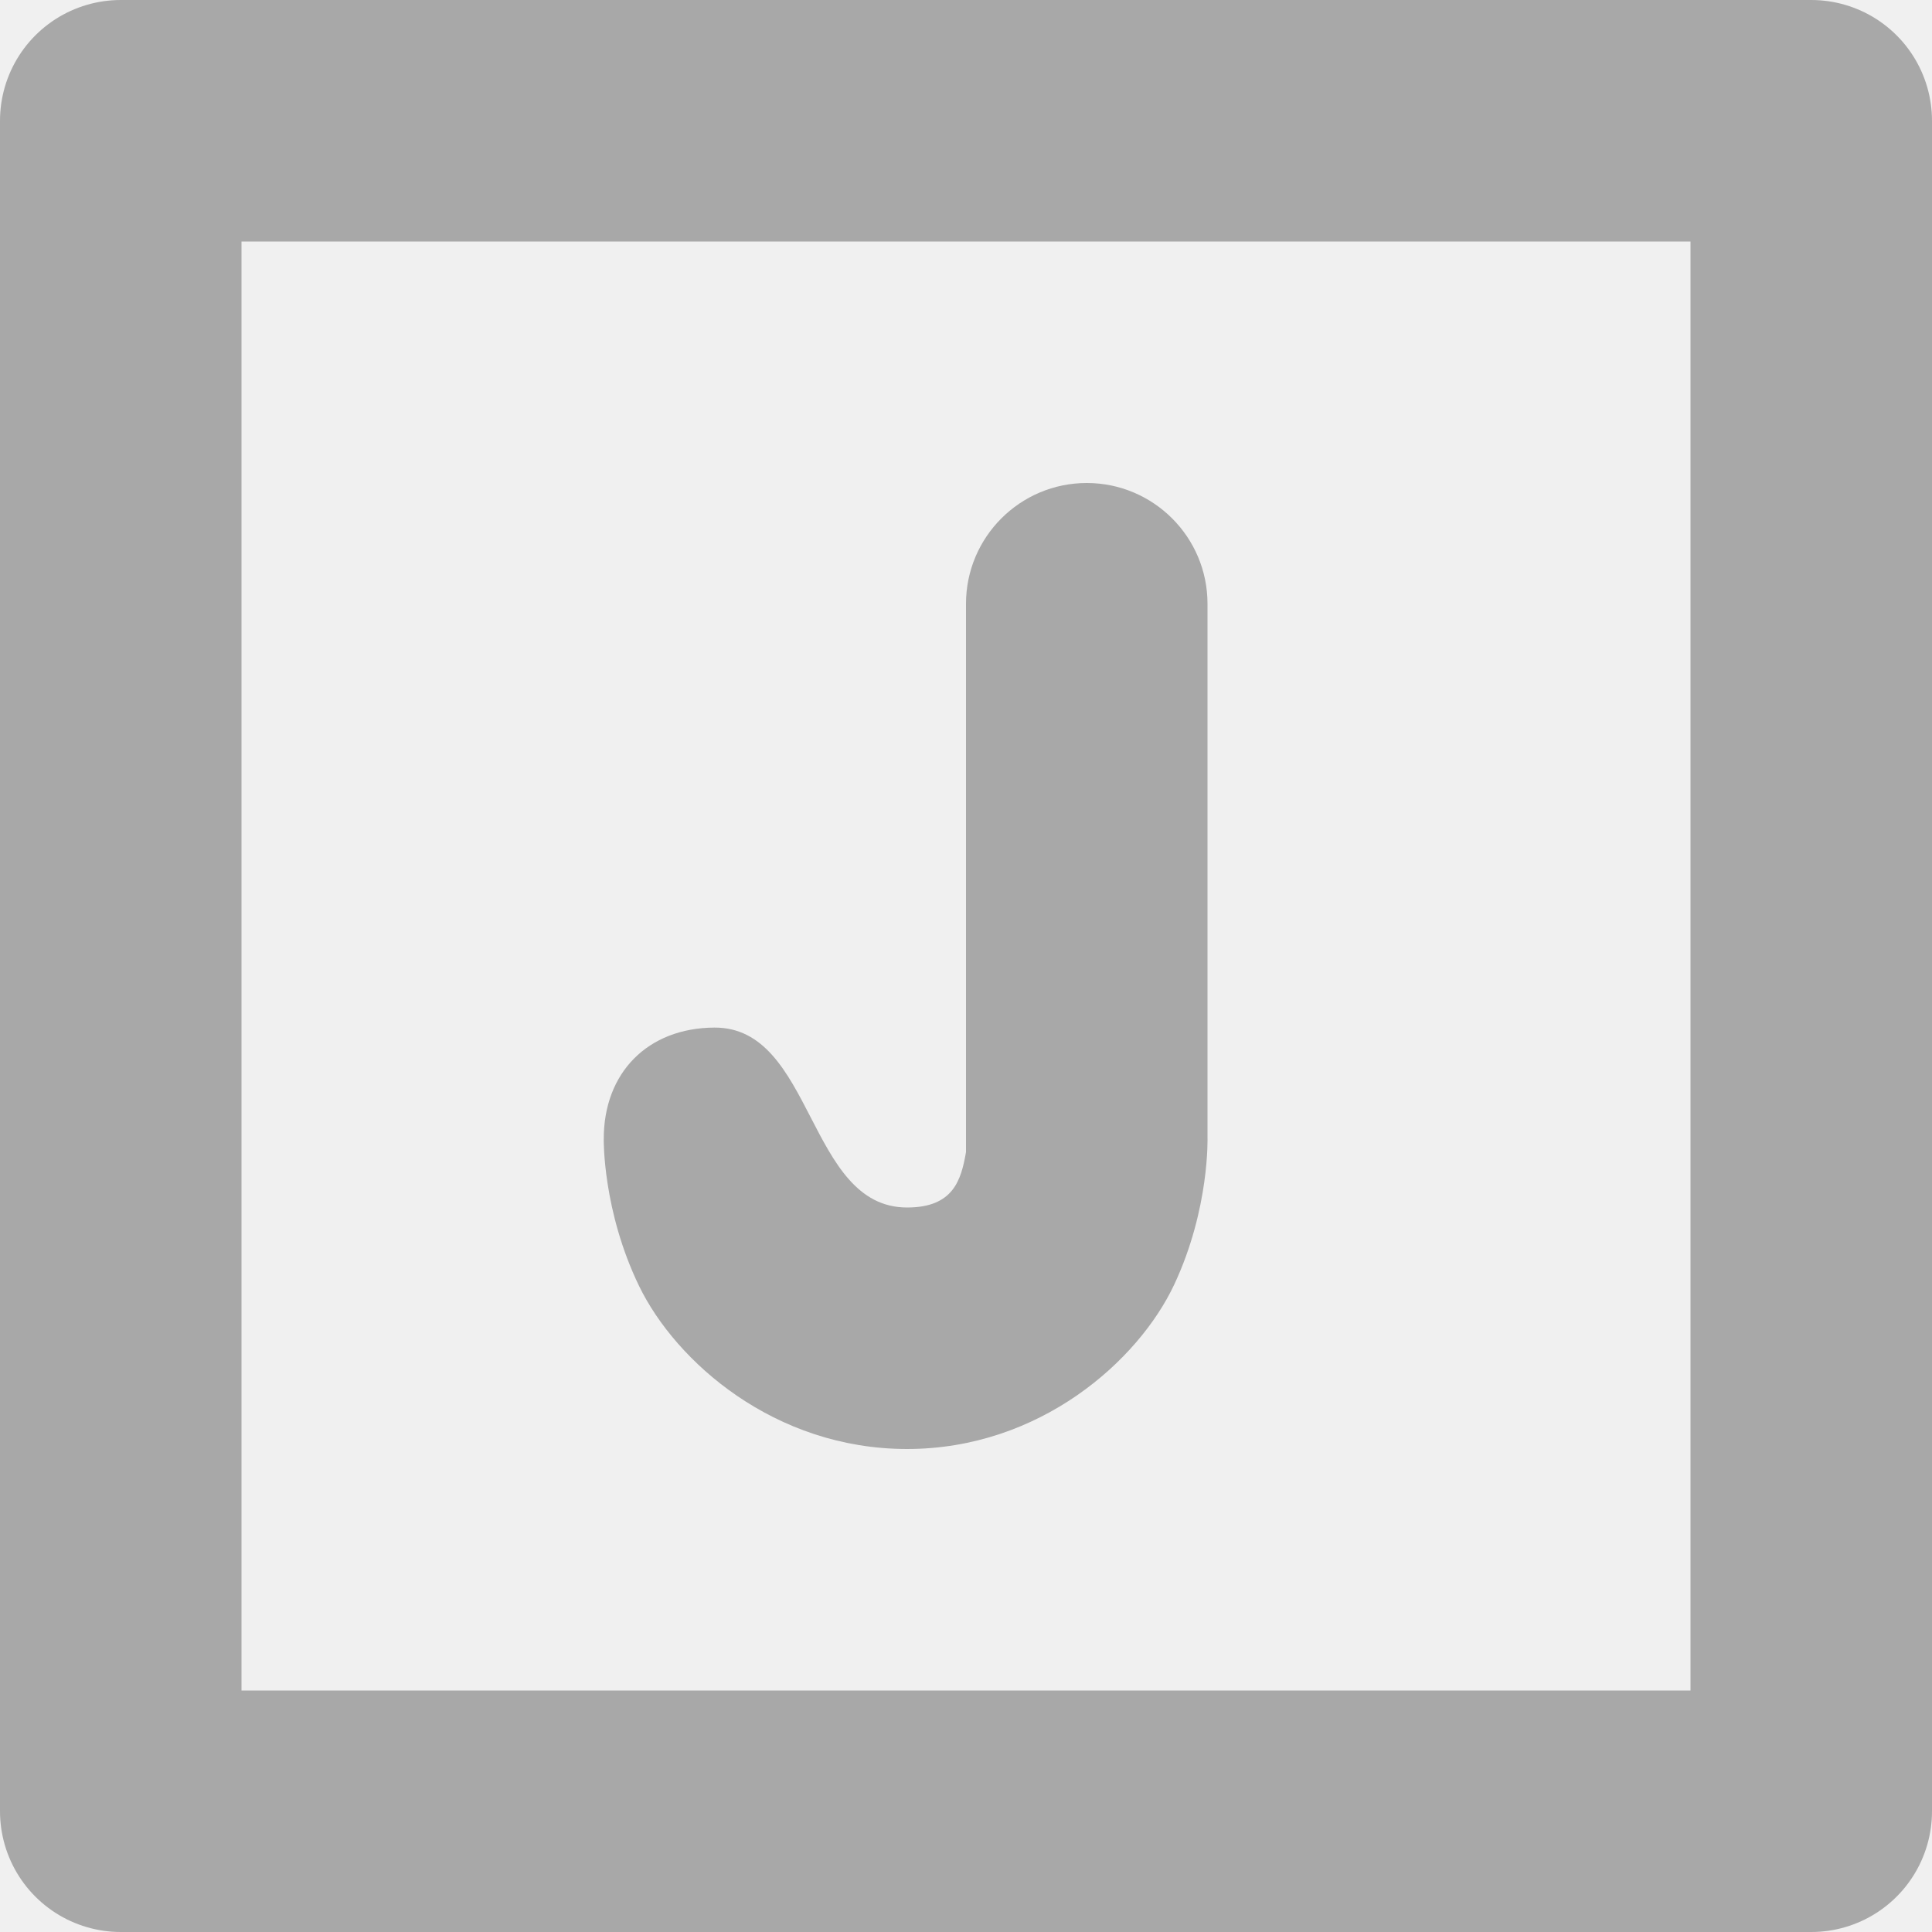
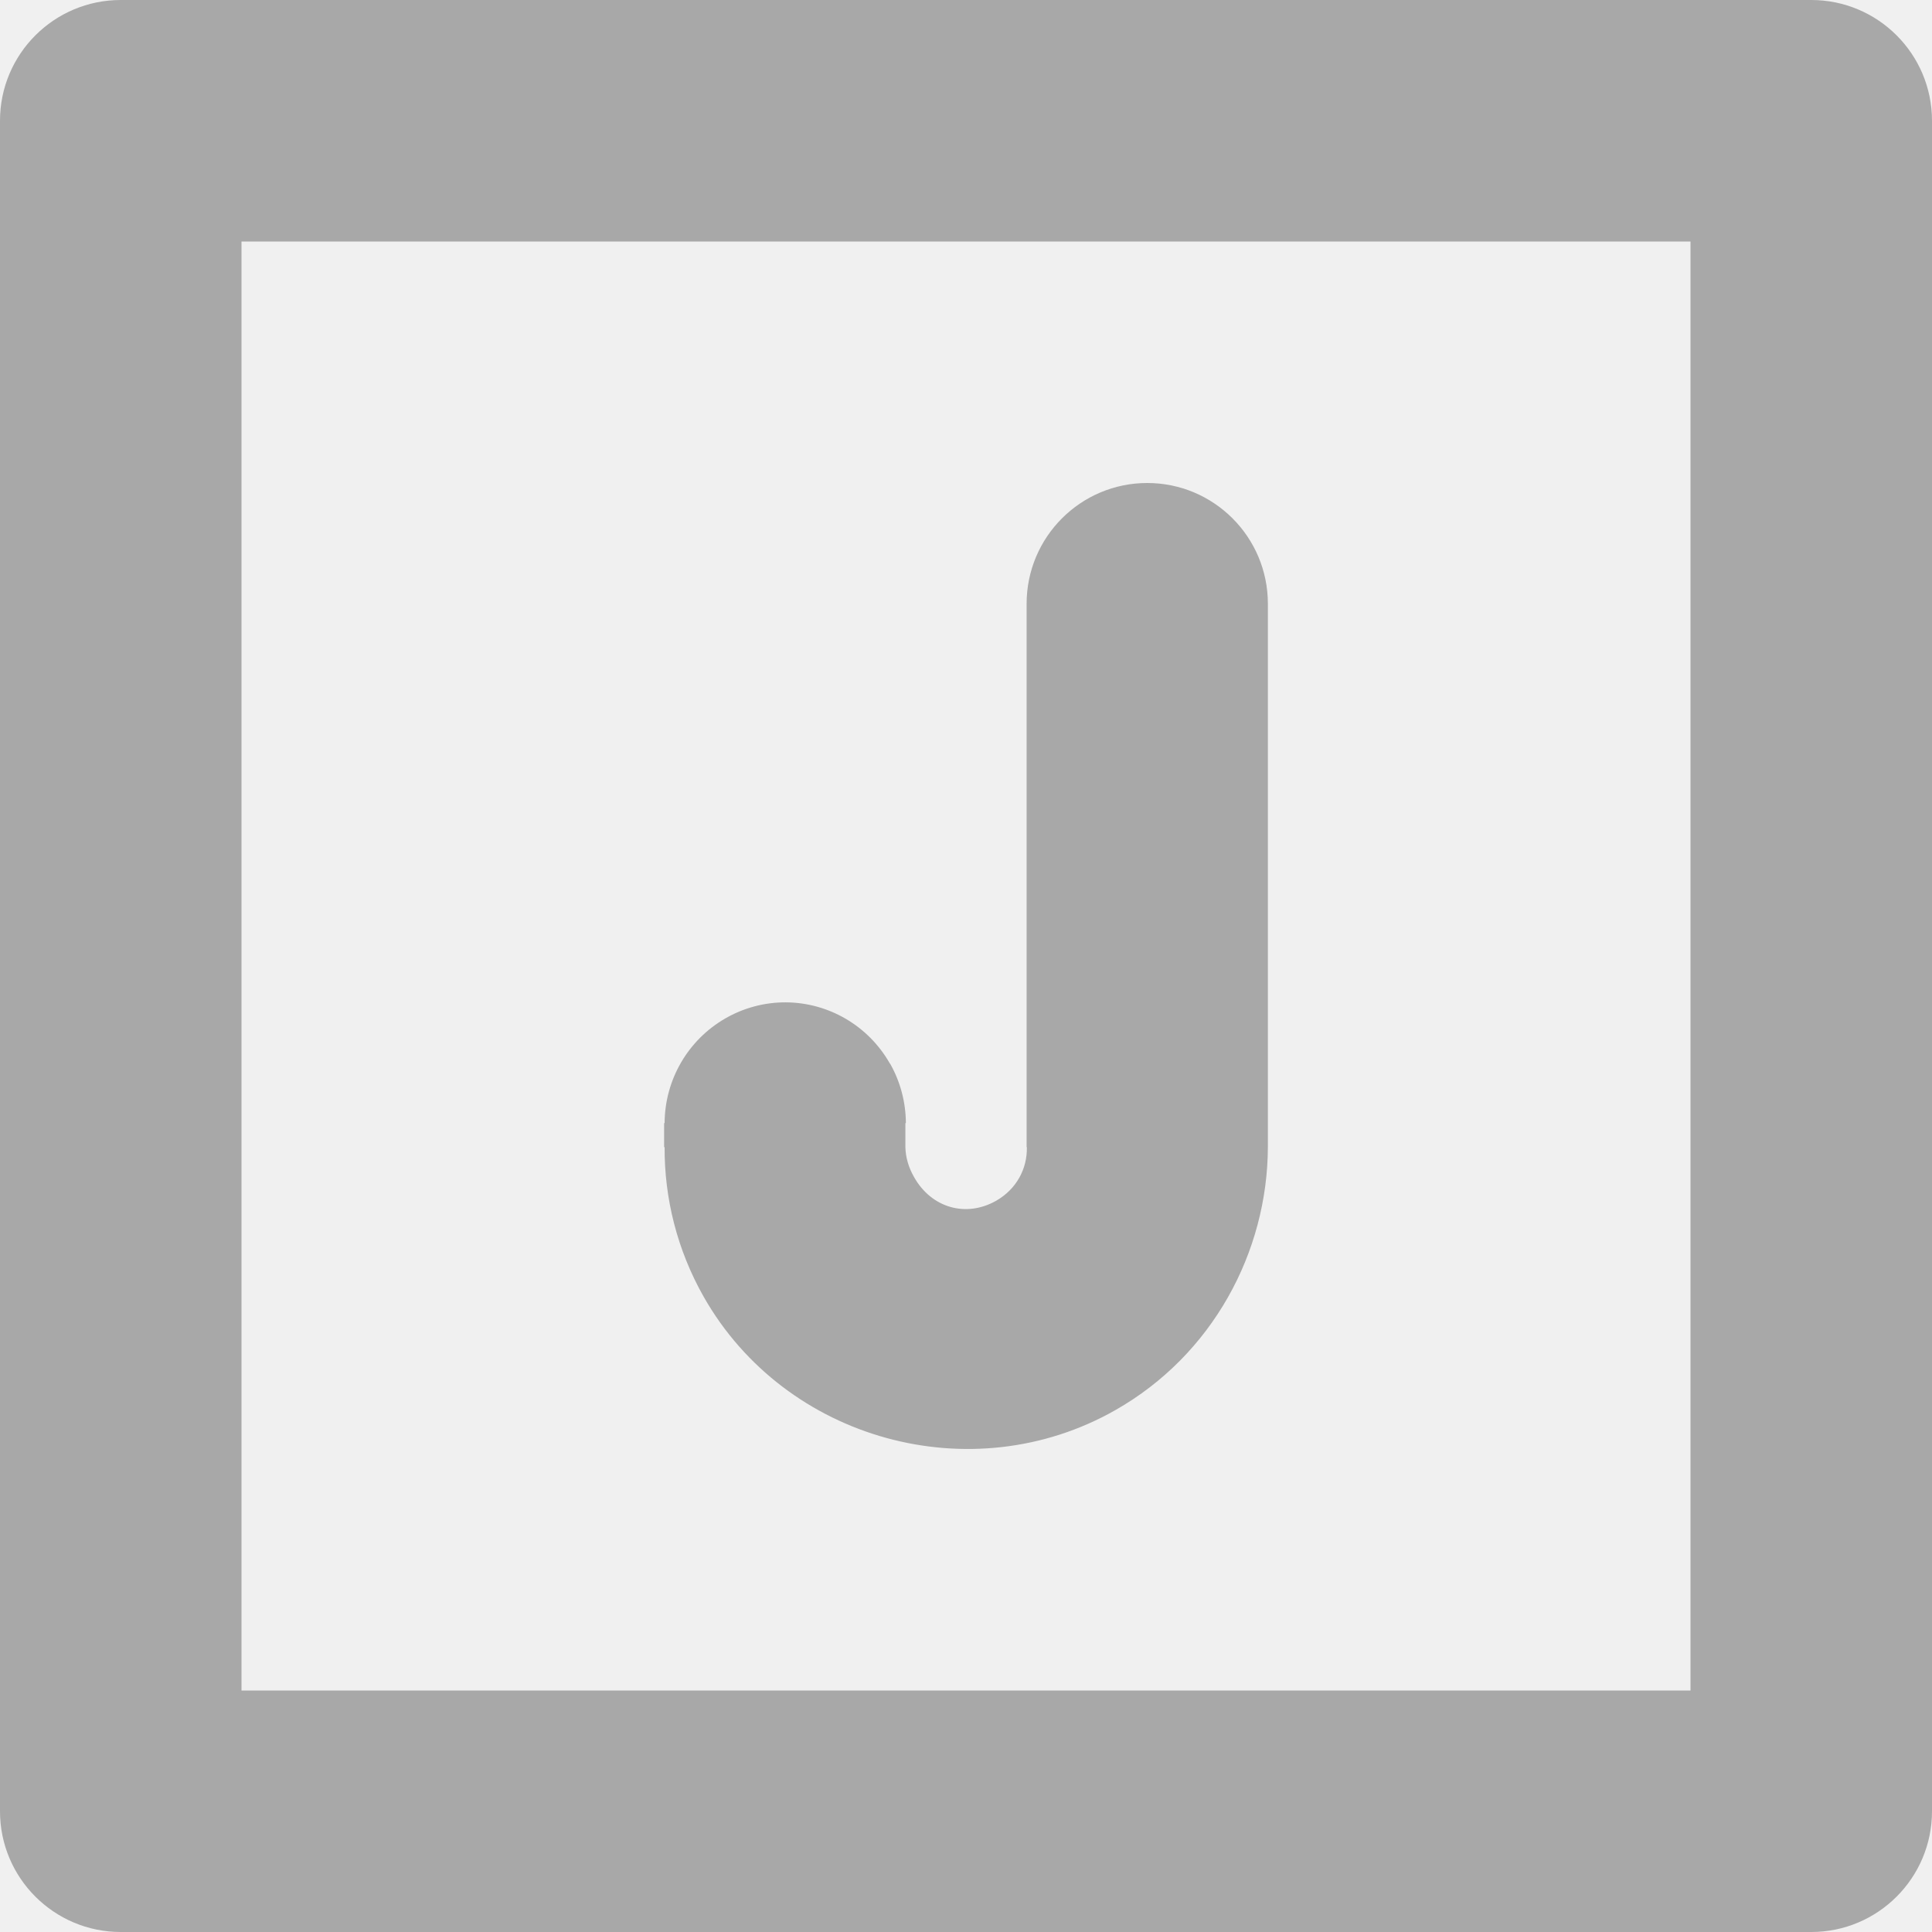
<svg xmlns="http://www.w3.org/2000/svg" width="16" height="16" viewBox="0 0 16 16" fill="none" version="1.1" id="svg6">
-   <defs id="defs6">
-     <clipPath clipPathUnits="userSpaceOnUse" id="clipPath7">
-       <g id="g8">
-         <rect width="16" height="16" fill="#ffffff" id="rect8" x="0" y="0" />
-       </g>
-     </clipPath>
-   </defs>
-   <path id="rect1" style="stroke:#a8a8a8;stroke-width:2;stroke-linecap:round;stroke-linejoin:round" d="M 1,1 H 15 V 15 H 1 Z" />
-   <path id="path1-8-0-5" style="baseline-shift:baseline;display:inline;overflow:visible;opacity:1;vector-effect:none;fill:#a8a8a8;stroke-linecap:round;stroke-linejoin:round;enable-background:accumulate;stop-color:#000000;stop-opacity:1" d="m 9,4 c -0.552,0 -1,0.448 -1,1 V 9.541 C 7.96,9.772 7.896,10 7.512,10 c -0.827,0 -0.77,-1.495 -1.596,-1.49 -0.552,0.003 -0.918,0.374 -0.916,0.926 0,0 -0.01,0.59 0.293,1.215 C 5.596,11.275 6.412,12 7.512,12 c 1.101,0 1.918,-0.733 2.213,-1.363 0.295,-0.63 0.275,-1.221 0.275,-1.221 -1.2e-5,-0.001 2.1e-5,-0.003 0,-0.004 3.3e-5,-0.003 0,-0.006 0,-0.01 V 5 c 0,-0.552 -0.448,-1 -1,-1 z" />
+   <defs id="defs6" />
+   <path style="baseline-shift:baseline;display:inline;overflow:visible;vector-effect:none;fill:#a8a8a8;fill-rule:evenodd;stroke-linecap:round;stroke-linejoin:round;enable-background:accumulate;stop-color:#000000" d="M 1,0 A 1,1 0 0 0 0,1 v 14 a 1,1 0 0 0 1,1 h 14 a 1,1 0 0 0 1,-1 V 1 A 1,1 0 0 0 15,0 Z M 2,2 H 14 V 14 H 2 Z" id="rect1" />
+   <path id="rect9" style="fill:#a8a8a8;fill-opacity:1;fill-rule:evenodd;stroke-width:1" d="M 9.501,4 A 0.999,1 0 0 0 8.502,5 v 4.5 h 0.002 C 8.508,9.678 8.419,9.847 8.25,9.944 8,10.086 7.714,10.003 7.571,9.75 7.524,9.669 7.5,9.584 7.498,9.5 V 9.301 h 0.004 A 0.999,1.004 0 0 0 7.374,8.813 l -0.006,-0.008 A 0.999,1.004 0 0 0 6.505,8.301 0.999,1.004 0 0 0 6.007,8.434 0.999,1.004 0 0 0 5.504,9.301 H 5.5 v 0.199 h 0.004 c -0.002,0.423 0.103,0.85 0.324,1.24 0.676,1.189 2.22,1.614 3.409,0.938 C 10.041,11.221 10.497,10.371 10.5,9.5 V 5 A 0.999,1 0 0 0 9.501,4 Z" />
</svg>
